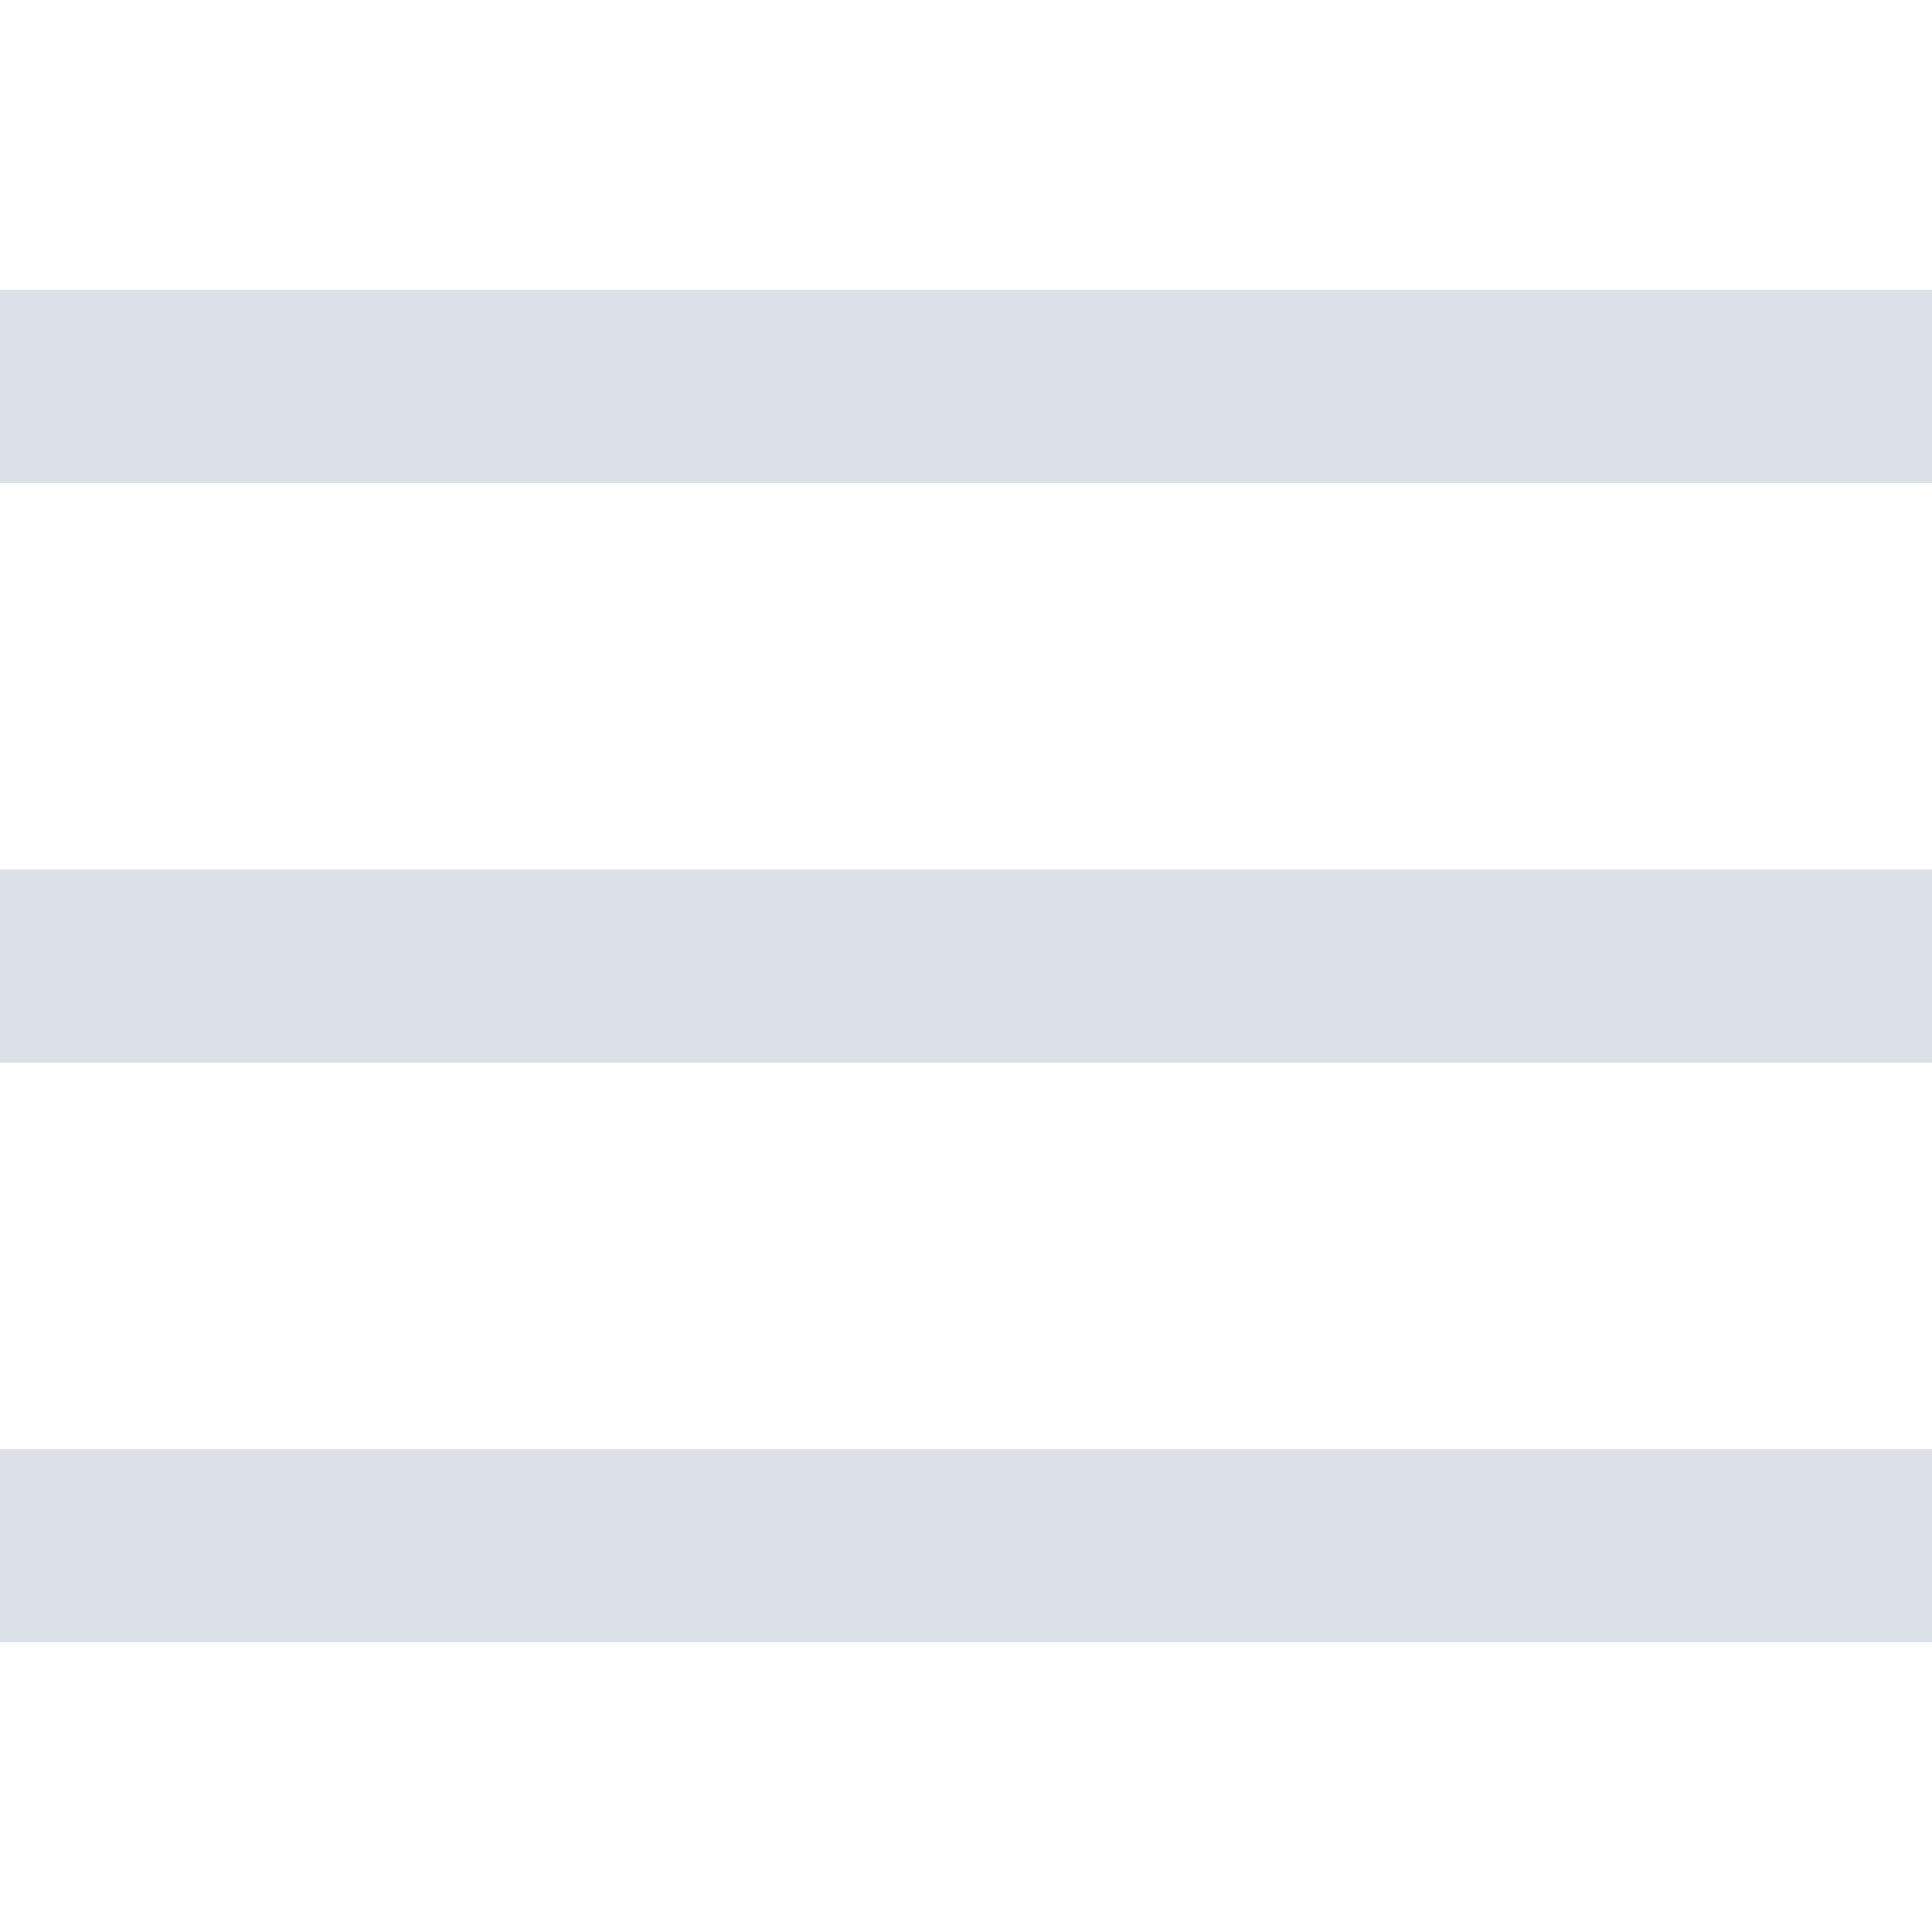
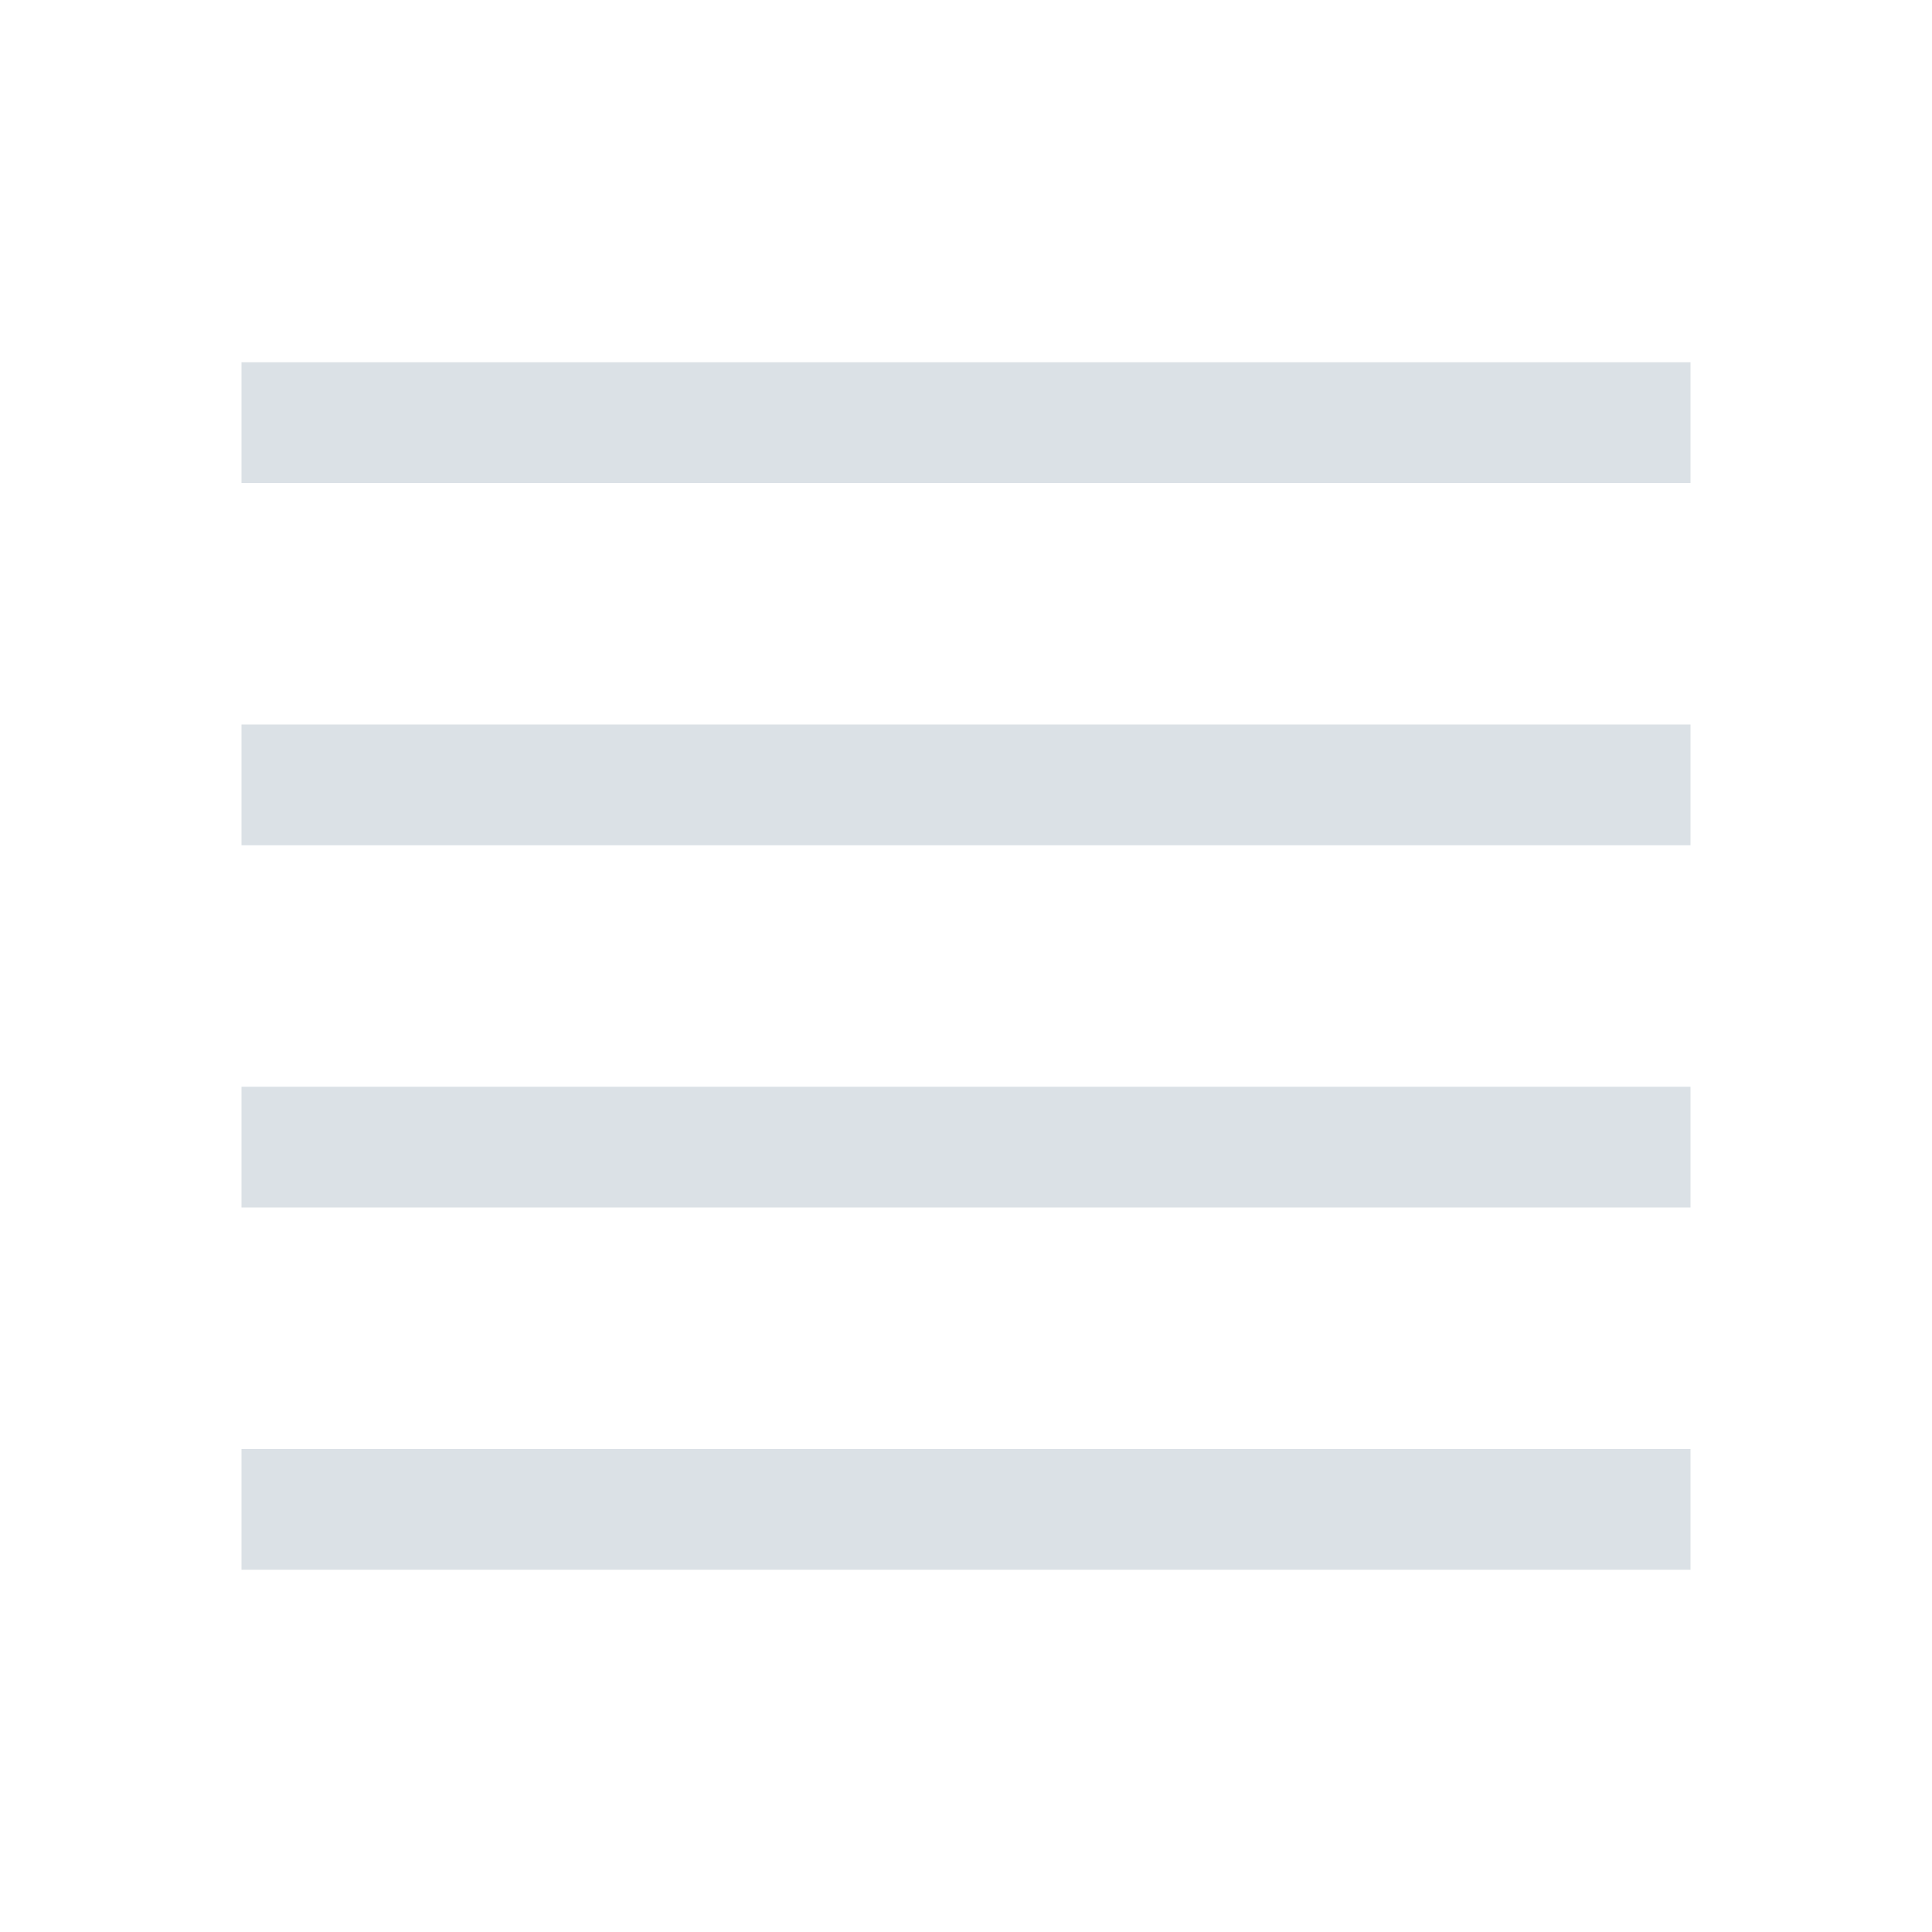
- <svg xmlns="http://www.w3.org/2000/svg" aria-hidden="true" role="img" class="iconify iconify--zondicons" width="32" height="32" preserveAspectRatio="xMidYMid meet" viewBox="0 0 20 20">
-   <path fill="#DBE1E6" d="M0 3h20v2H0V3zm0 6h20v2H0V9zm0 6h20v2H0v-2z" />
+ <svg xmlns="http://www.w3.org/2000/svg" aria-hidden="true" role="img" class="iconify iconify--carbon" width="32" height="32" preserveAspectRatio="xMidYMid meet" viewBox="0 0 32 32">
+   <path fill="#dbe1e6" d="M4 6h24v2H4zm0 18h24v2H4zm0-12h24v2H4zm0 6h24v2H4z" />
</svg>
